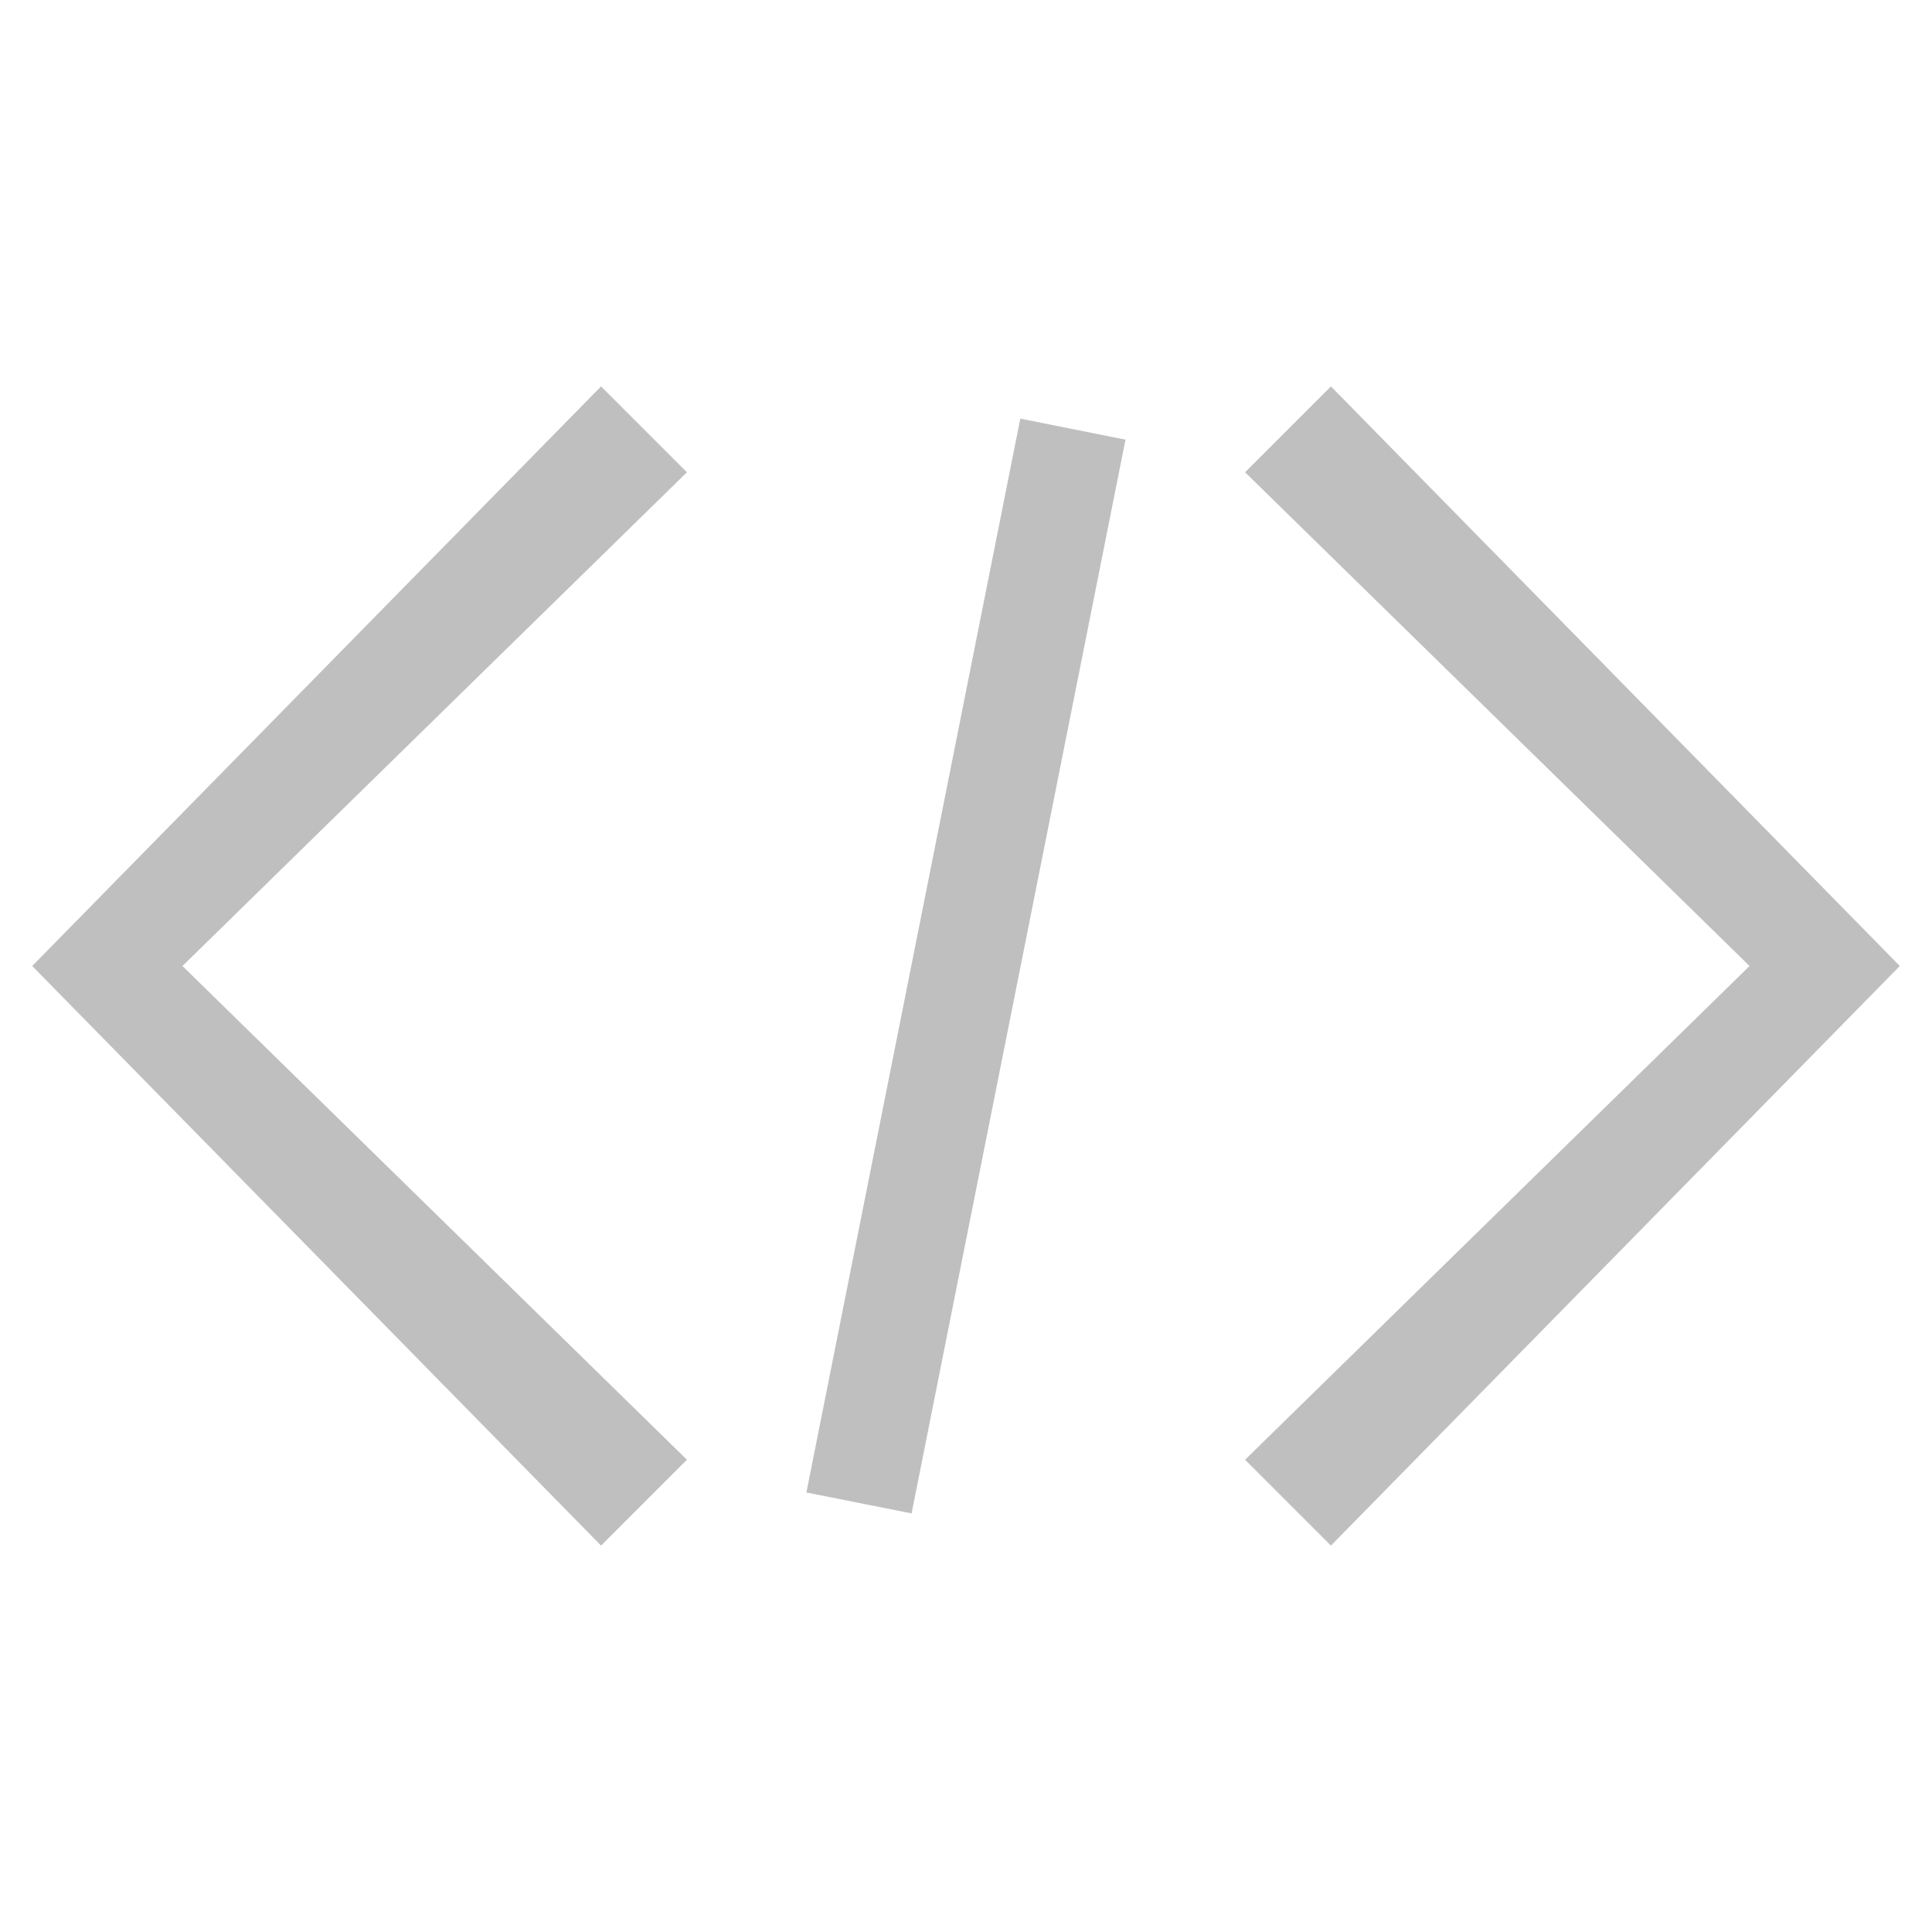
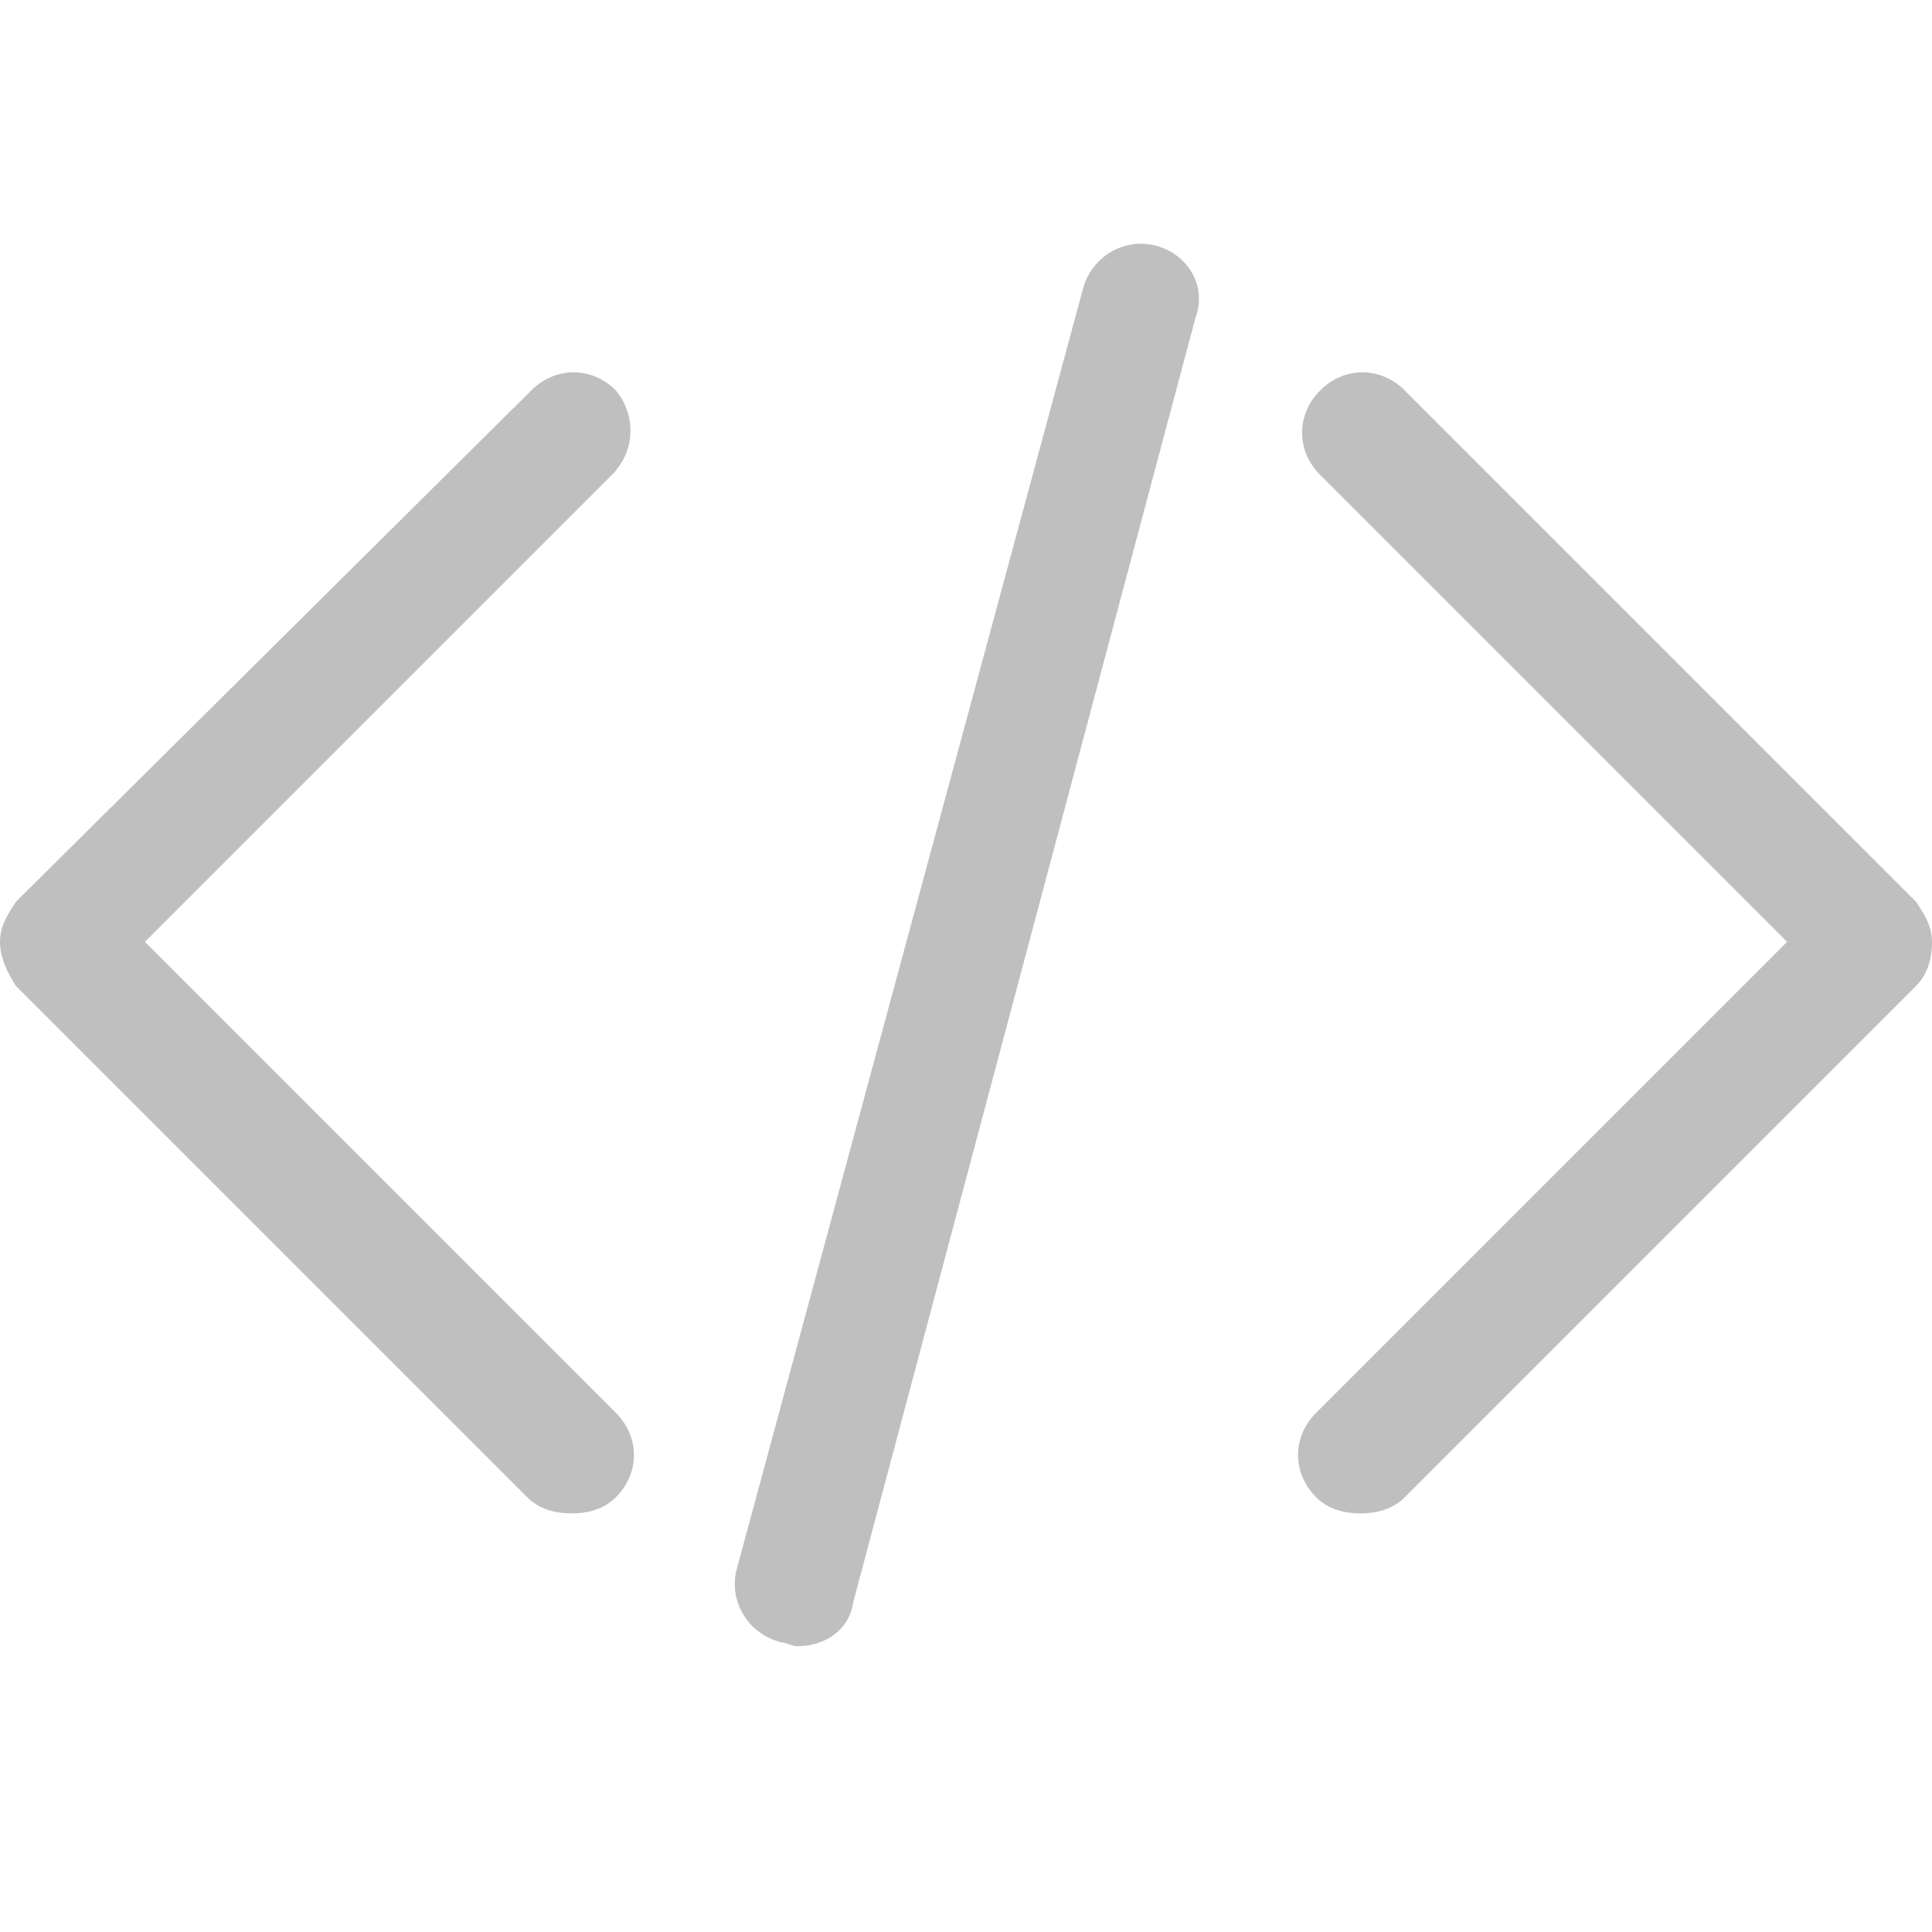
- <svg xmlns="http://www.w3.org/2000/svg" t="1546567861908" class="icon" style="" viewBox="0 0 1024 1024" version="1.1" p-id="2422" width="200" height="200">
+ <svg xmlns="http://www.w3.org/2000/svg" t="1611628635367" class="icon" viewBox="0 0 1024 1024" version="1.1" p-id="72800" width="128" height="128">
  <defs>
    <style type="text/css" />
  </defs>
-   <path d="M318.578 819.2L17.067 512l301.511-307.2 45.511 45.511L96.711 512l267.378 261.689zM705.422 819.2l-45.511-45.511L927.289 512l-267.378-261.689 45.511-45.511L1006.933 512zM540.786 221.867l55.751 11.15L483.157 802.133l-55.751-11.093z" fill="#bfbfbf" p-id="2423" />
+   <path d="M612.267 130.133c-17.067-4.267-34.133 6.4-38.4 23.467L390.4 832c-4.267 17.067 6.4 34.133 23.467 38.4 2.133 0 6.4 2.133 8.533 2.133 14.933 0 27.733-8.533 29.867-23.467l181.333-680.533c6.4-17.067-4.267-34.133-21.333-38.4zM1015.467 477.867L744.533 206.933c-12.8-12.8-32-12.8-44.8 0-12.8 12.8-12.8 32 0 44.8l247.467 247.467-249.6 249.6c-12.8 12.8-12.8 32 0 44.8 6.4 6.4 14.933 8.533 23.467 8.533s17.067-2.133 23.467-8.533l270.933-270.933c6.4-6.4 8.533-14.933 8.533-23.467s-4.267-14.933-8.533-21.333zM326.4 206.933c-12.8-12.8-32-12.8-44.8 0L8.533 477.867c-4.267 6.4-8.533 12.8-8.533 21.333s4.267 17.067 8.533 23.467l270.933 270.933c6.4 6.4 14.933 8.533 23.467 8.533s17.067-2.133 23.467-8.533c12.8-12.8 12.8-32 0-44.8L76.8 499.2l247.467-247.467c12.8-12.8 12.8-32 2.133-44.8z" fill="#bfbfbf" p-id="72801" />
</svg>
